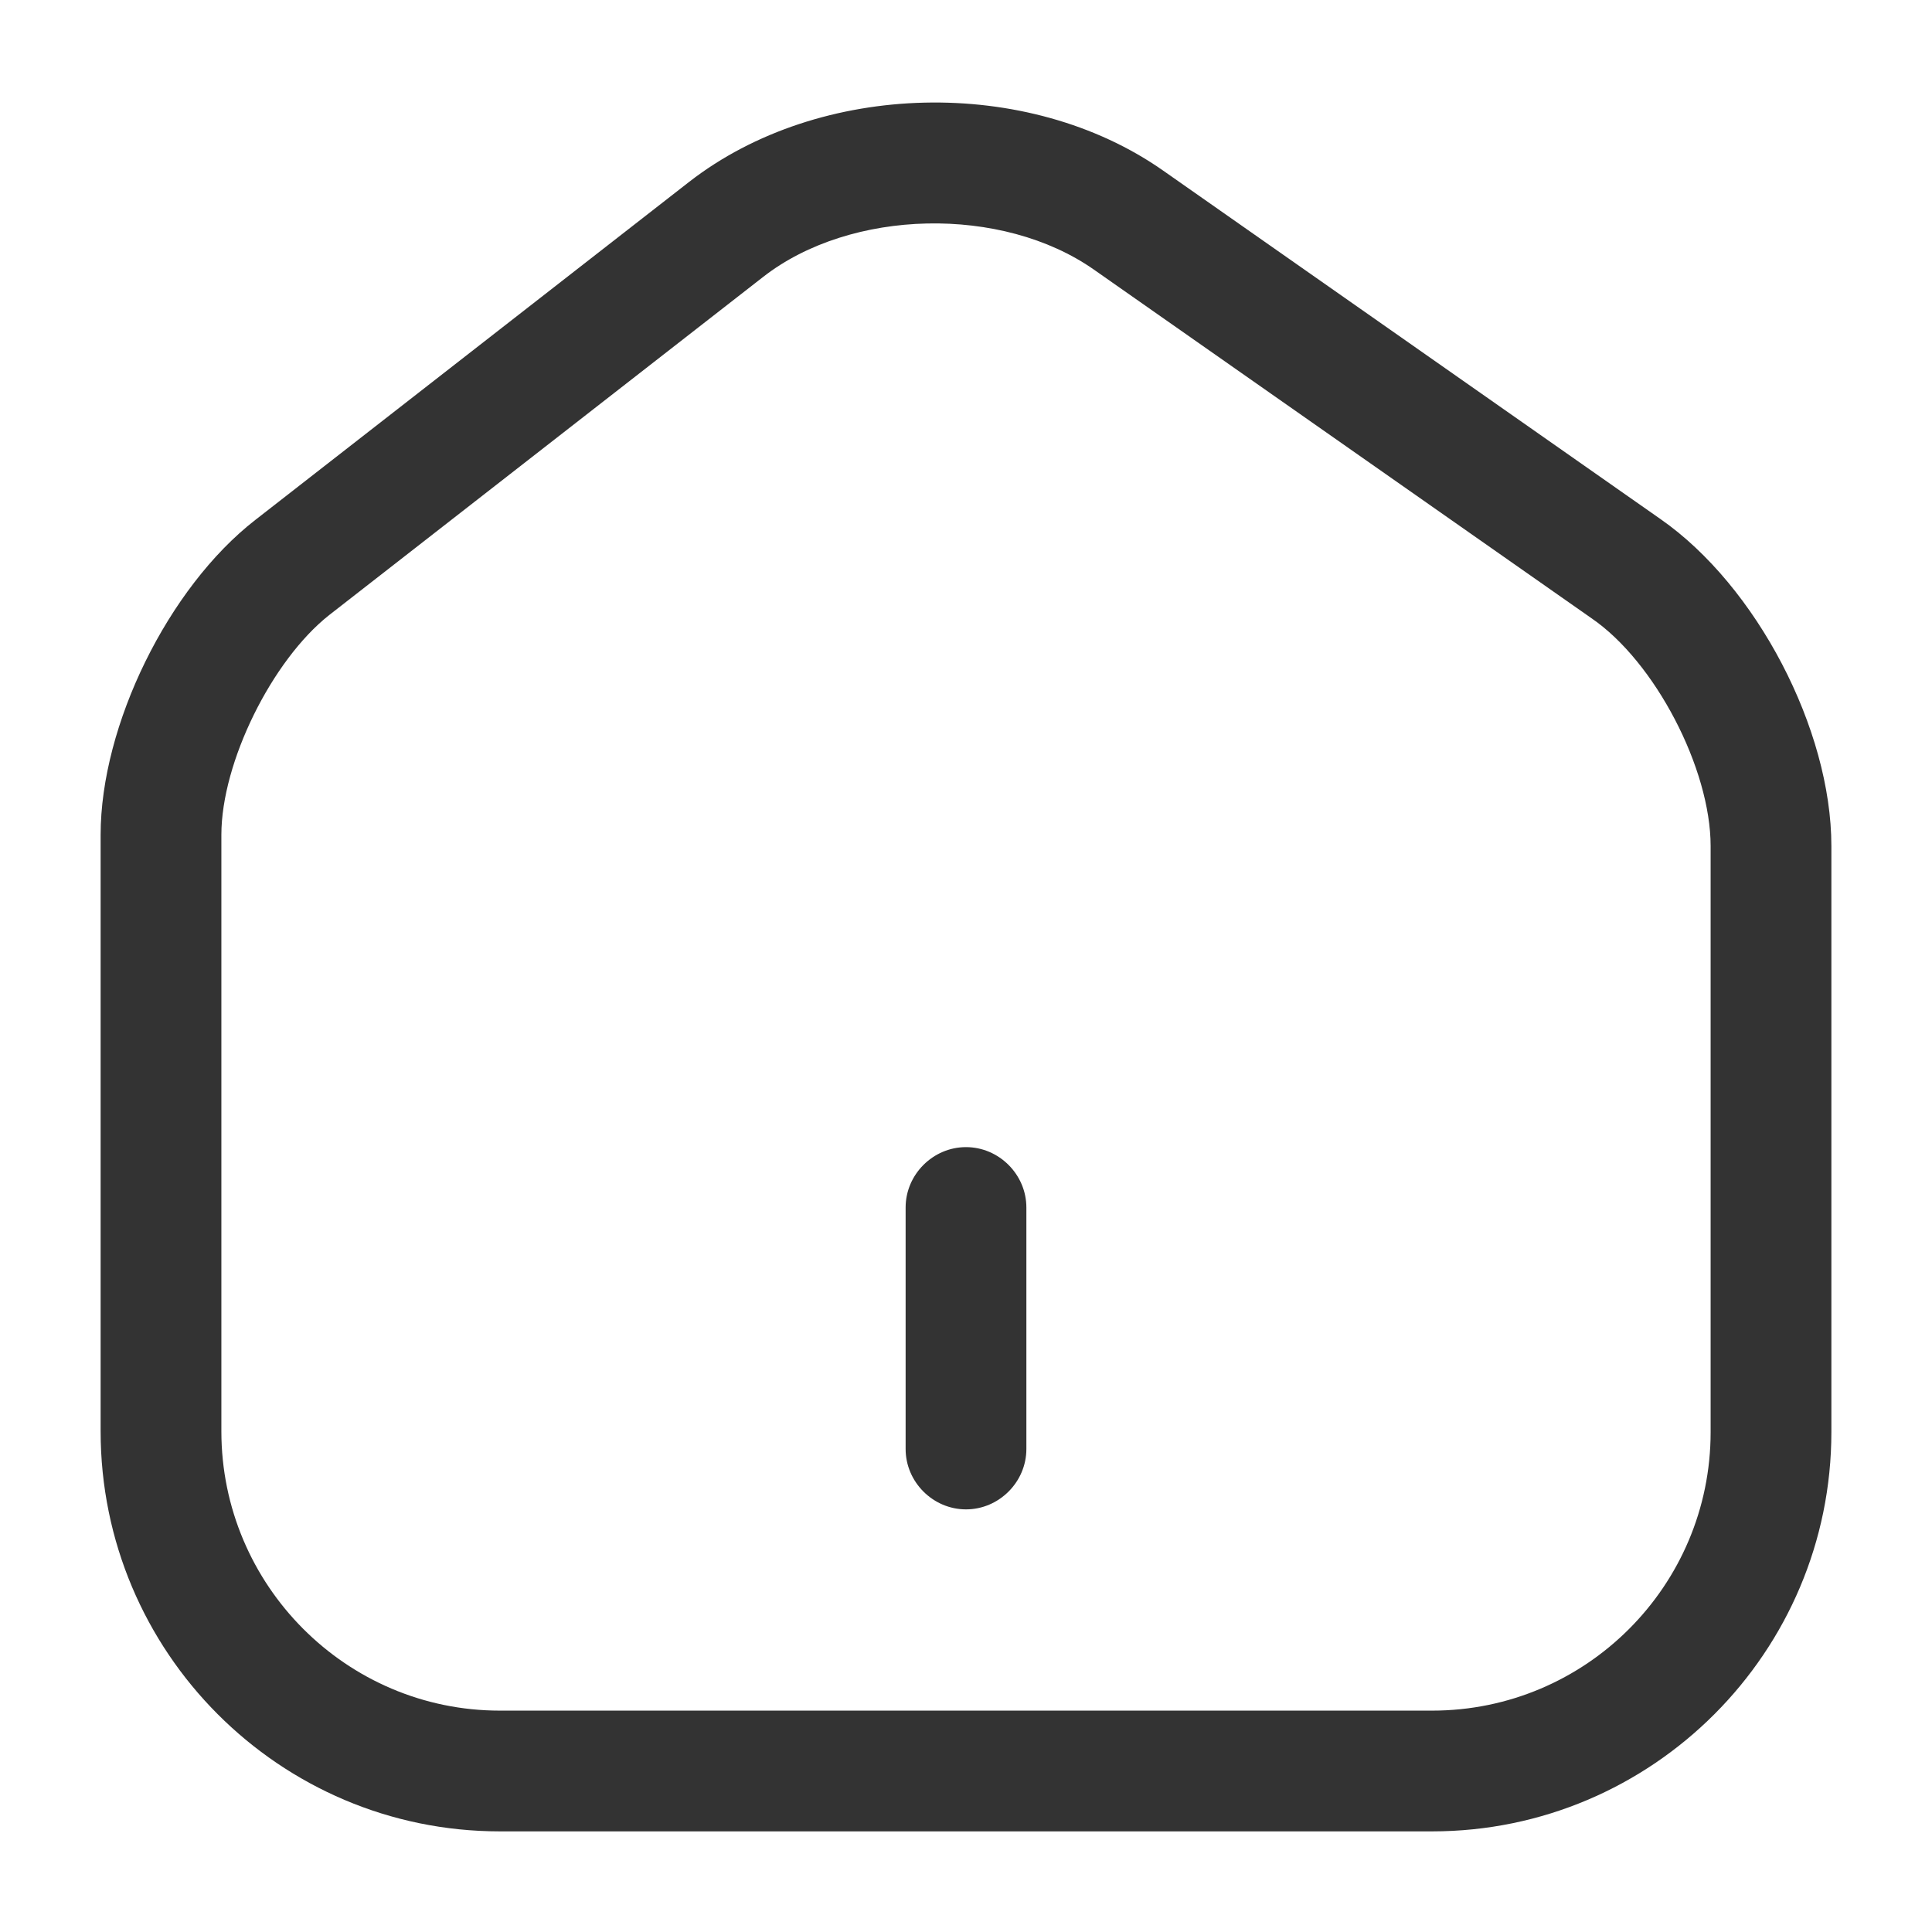
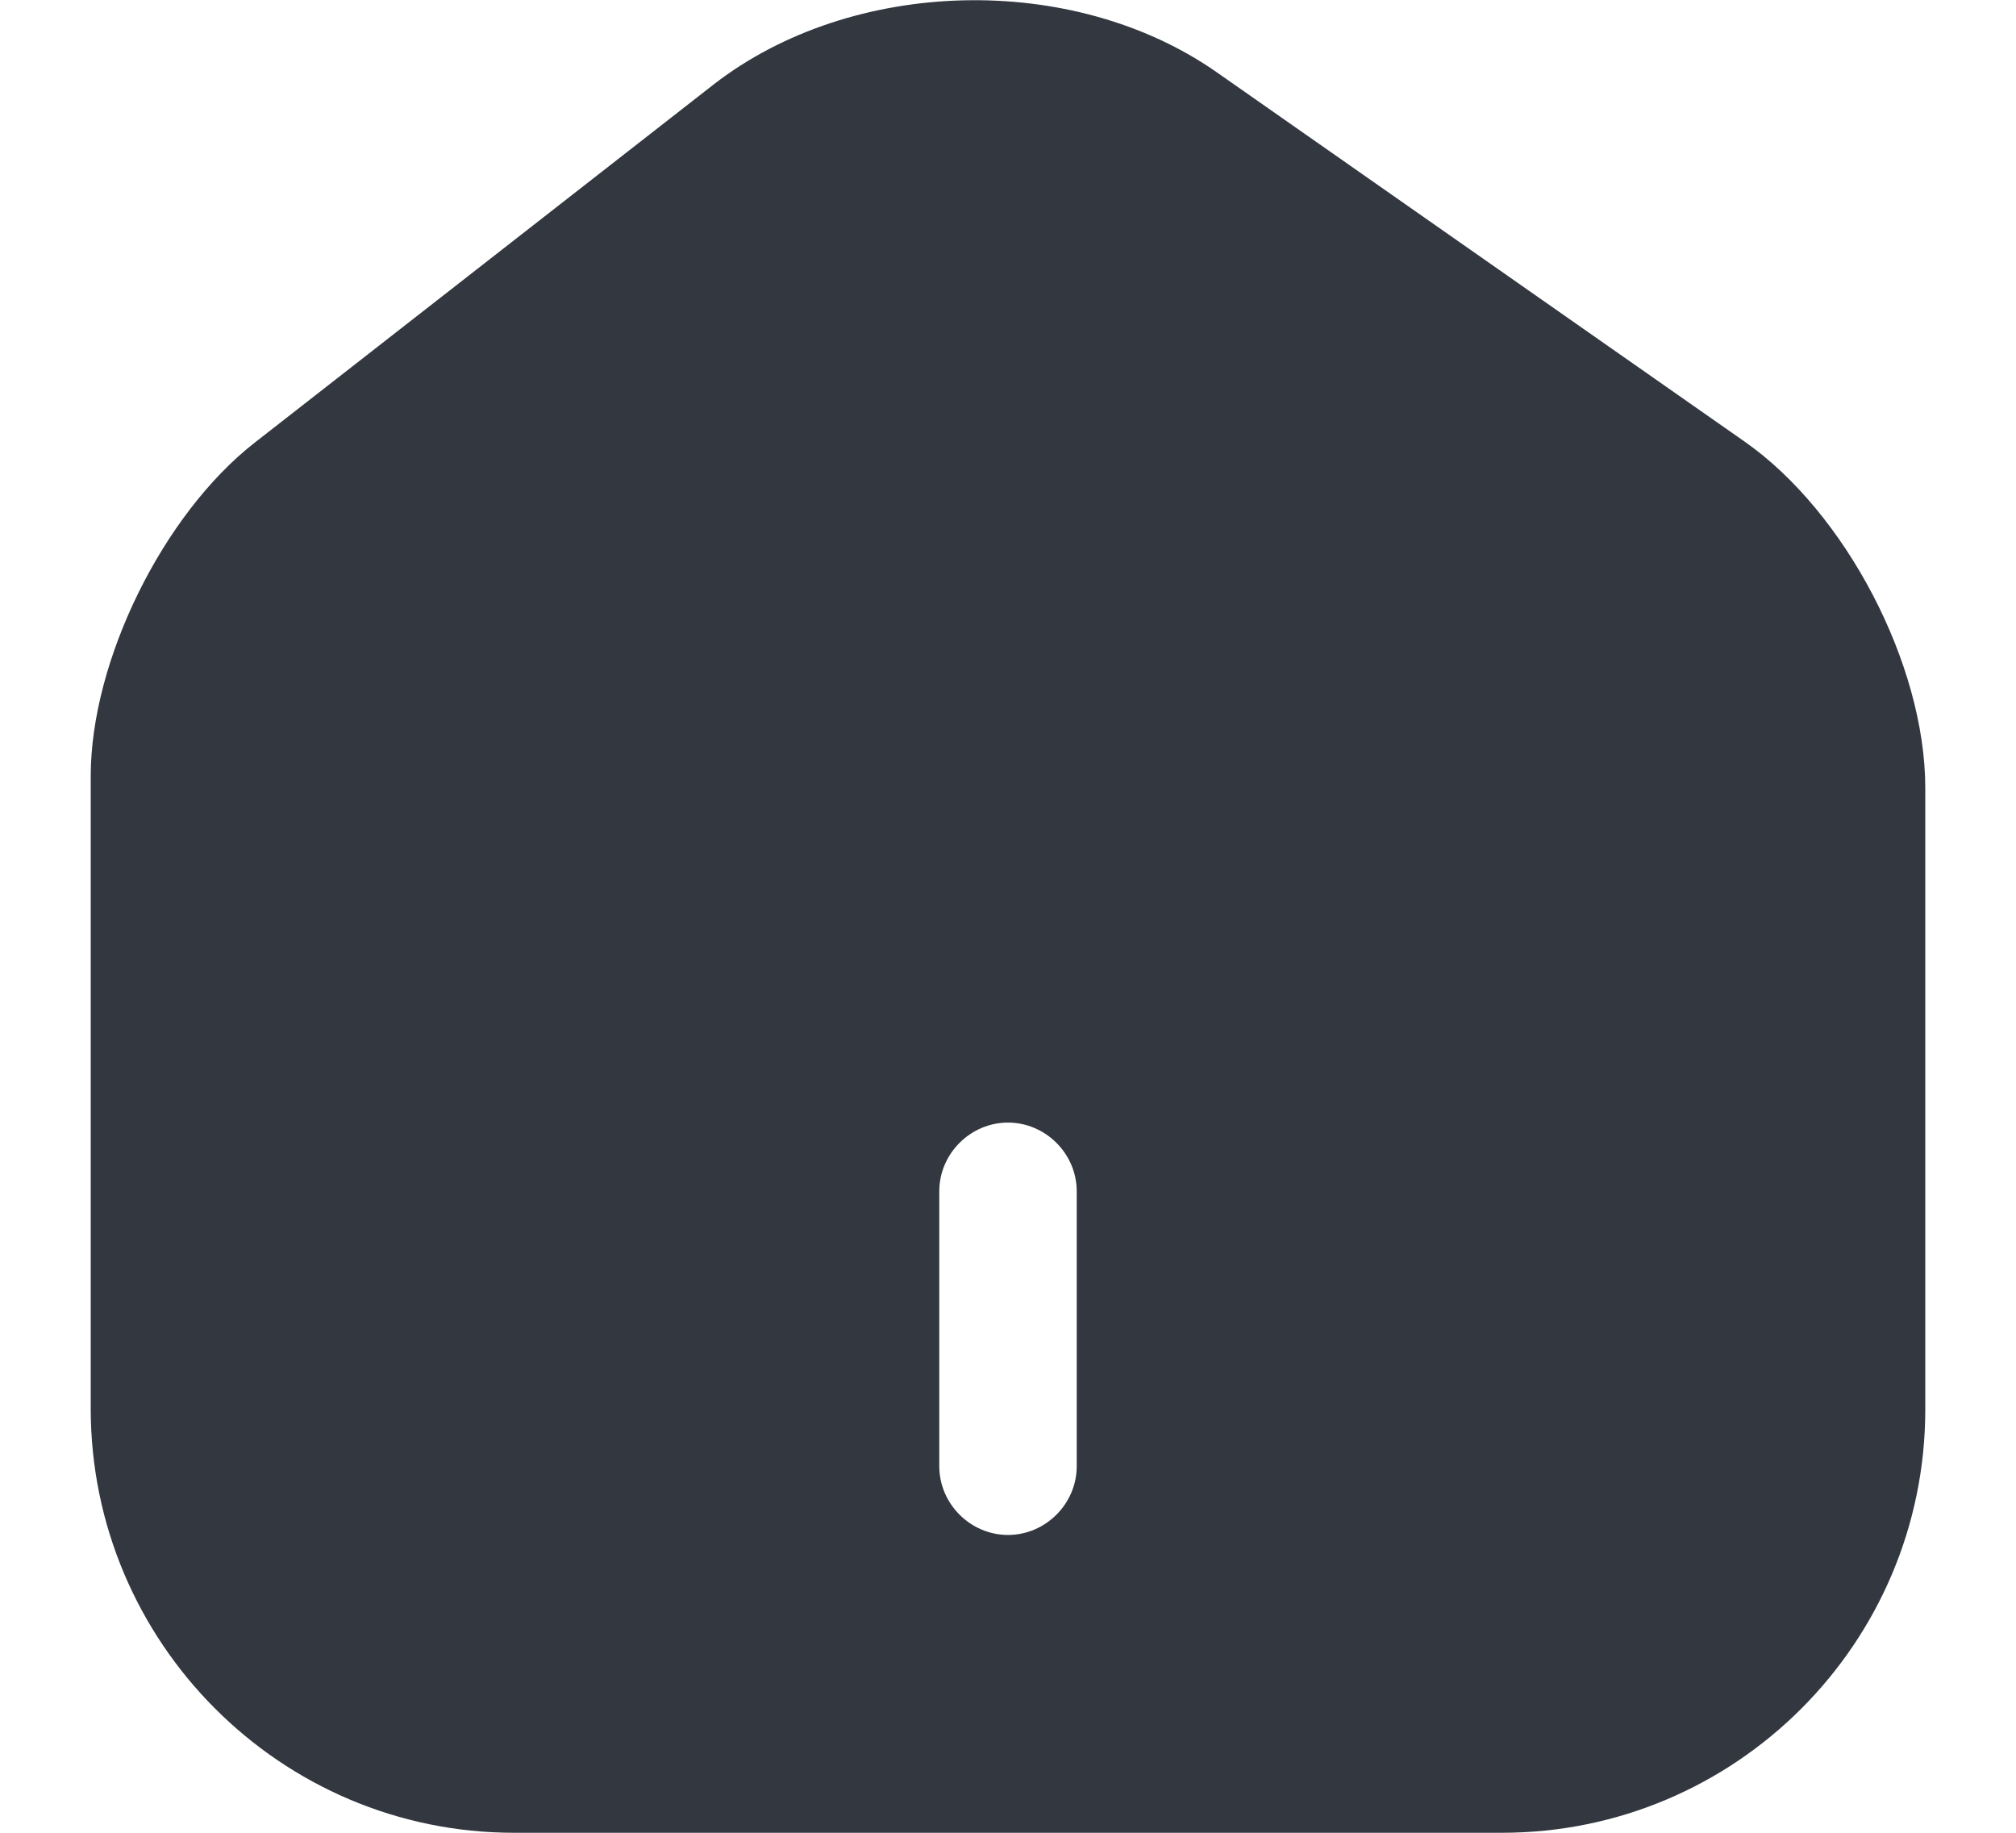
- <svg xmlns="http://www.w3.org/2000/svg" width="24" height="24" viewBox="0 0 24 24" fill="none">
-   <path d="M17.79 22.75H6.21C3.47 22.75 1.25 20.52 1.25 17.78V10.37C1.25 9.01 2.09 7.3 3.17 6.46L8.56 2.26C10.18 1 12.77 0.94 14.45 2.12L20.63 6.45C21.82 7.28 22.75 9.06 22.75 10.51V17.79C22.75 20.52 20.53 22.75 17.79 22.75ZM9.48 3.44L4.09 7.64C3.38 8.2 2.75 9.47 2.75 10.37V17.78C2.75 19.69 4.3 21.25 6.21 21.25H17.79C19.7 21.25 21.25 19.7 21.25 17.79V10.51C21.25 9.55 20.56 8.22 19.77 7.68L13.59 3.35C12.45 2.55 10.57 2.59 9.48 3.44Z" fill="#333333" />
-   <path d="M12 18.75C11.59 18.75 11.25 18.41 11.25 18V15C11.25 14.59 11.59 14.25 12 14.25C12.41 14.25 12.75 14.59 12.75 15V18C12.75 18.41 12.41 18.75 12 18.75Z" fill="#333333" />
+ <svg xmlns="http://www.w3.org/2000/svg" width="22" height="20" viewBox="0 0 22 20" fill="none">
+   <path d="M19.04 4.82L13.28 0.79C11.71 -0.31 9.3 -0.25 7.79 0.92L2.78 4.83C1.78 5.61 0.99 7.21 0.99 8.47V15.37C0.99 17.92 3.06 20 5.61 20H16.39C18.94 20 21.01 17.93 21.01 15.38V8.6C21.01 7.25 20.14 5.59 19.04 4.82ZM11.75 16C11.75 16.41 11.41 16.75 11 16.75C10.59 16.75 10.25 16.41 10.25 16V13C10.25 12.59 10.59 12.25 11 12.25C11.41 12.25 11.75 12.59 11.75 13V16Z" fill="#323740" />
</svg>
